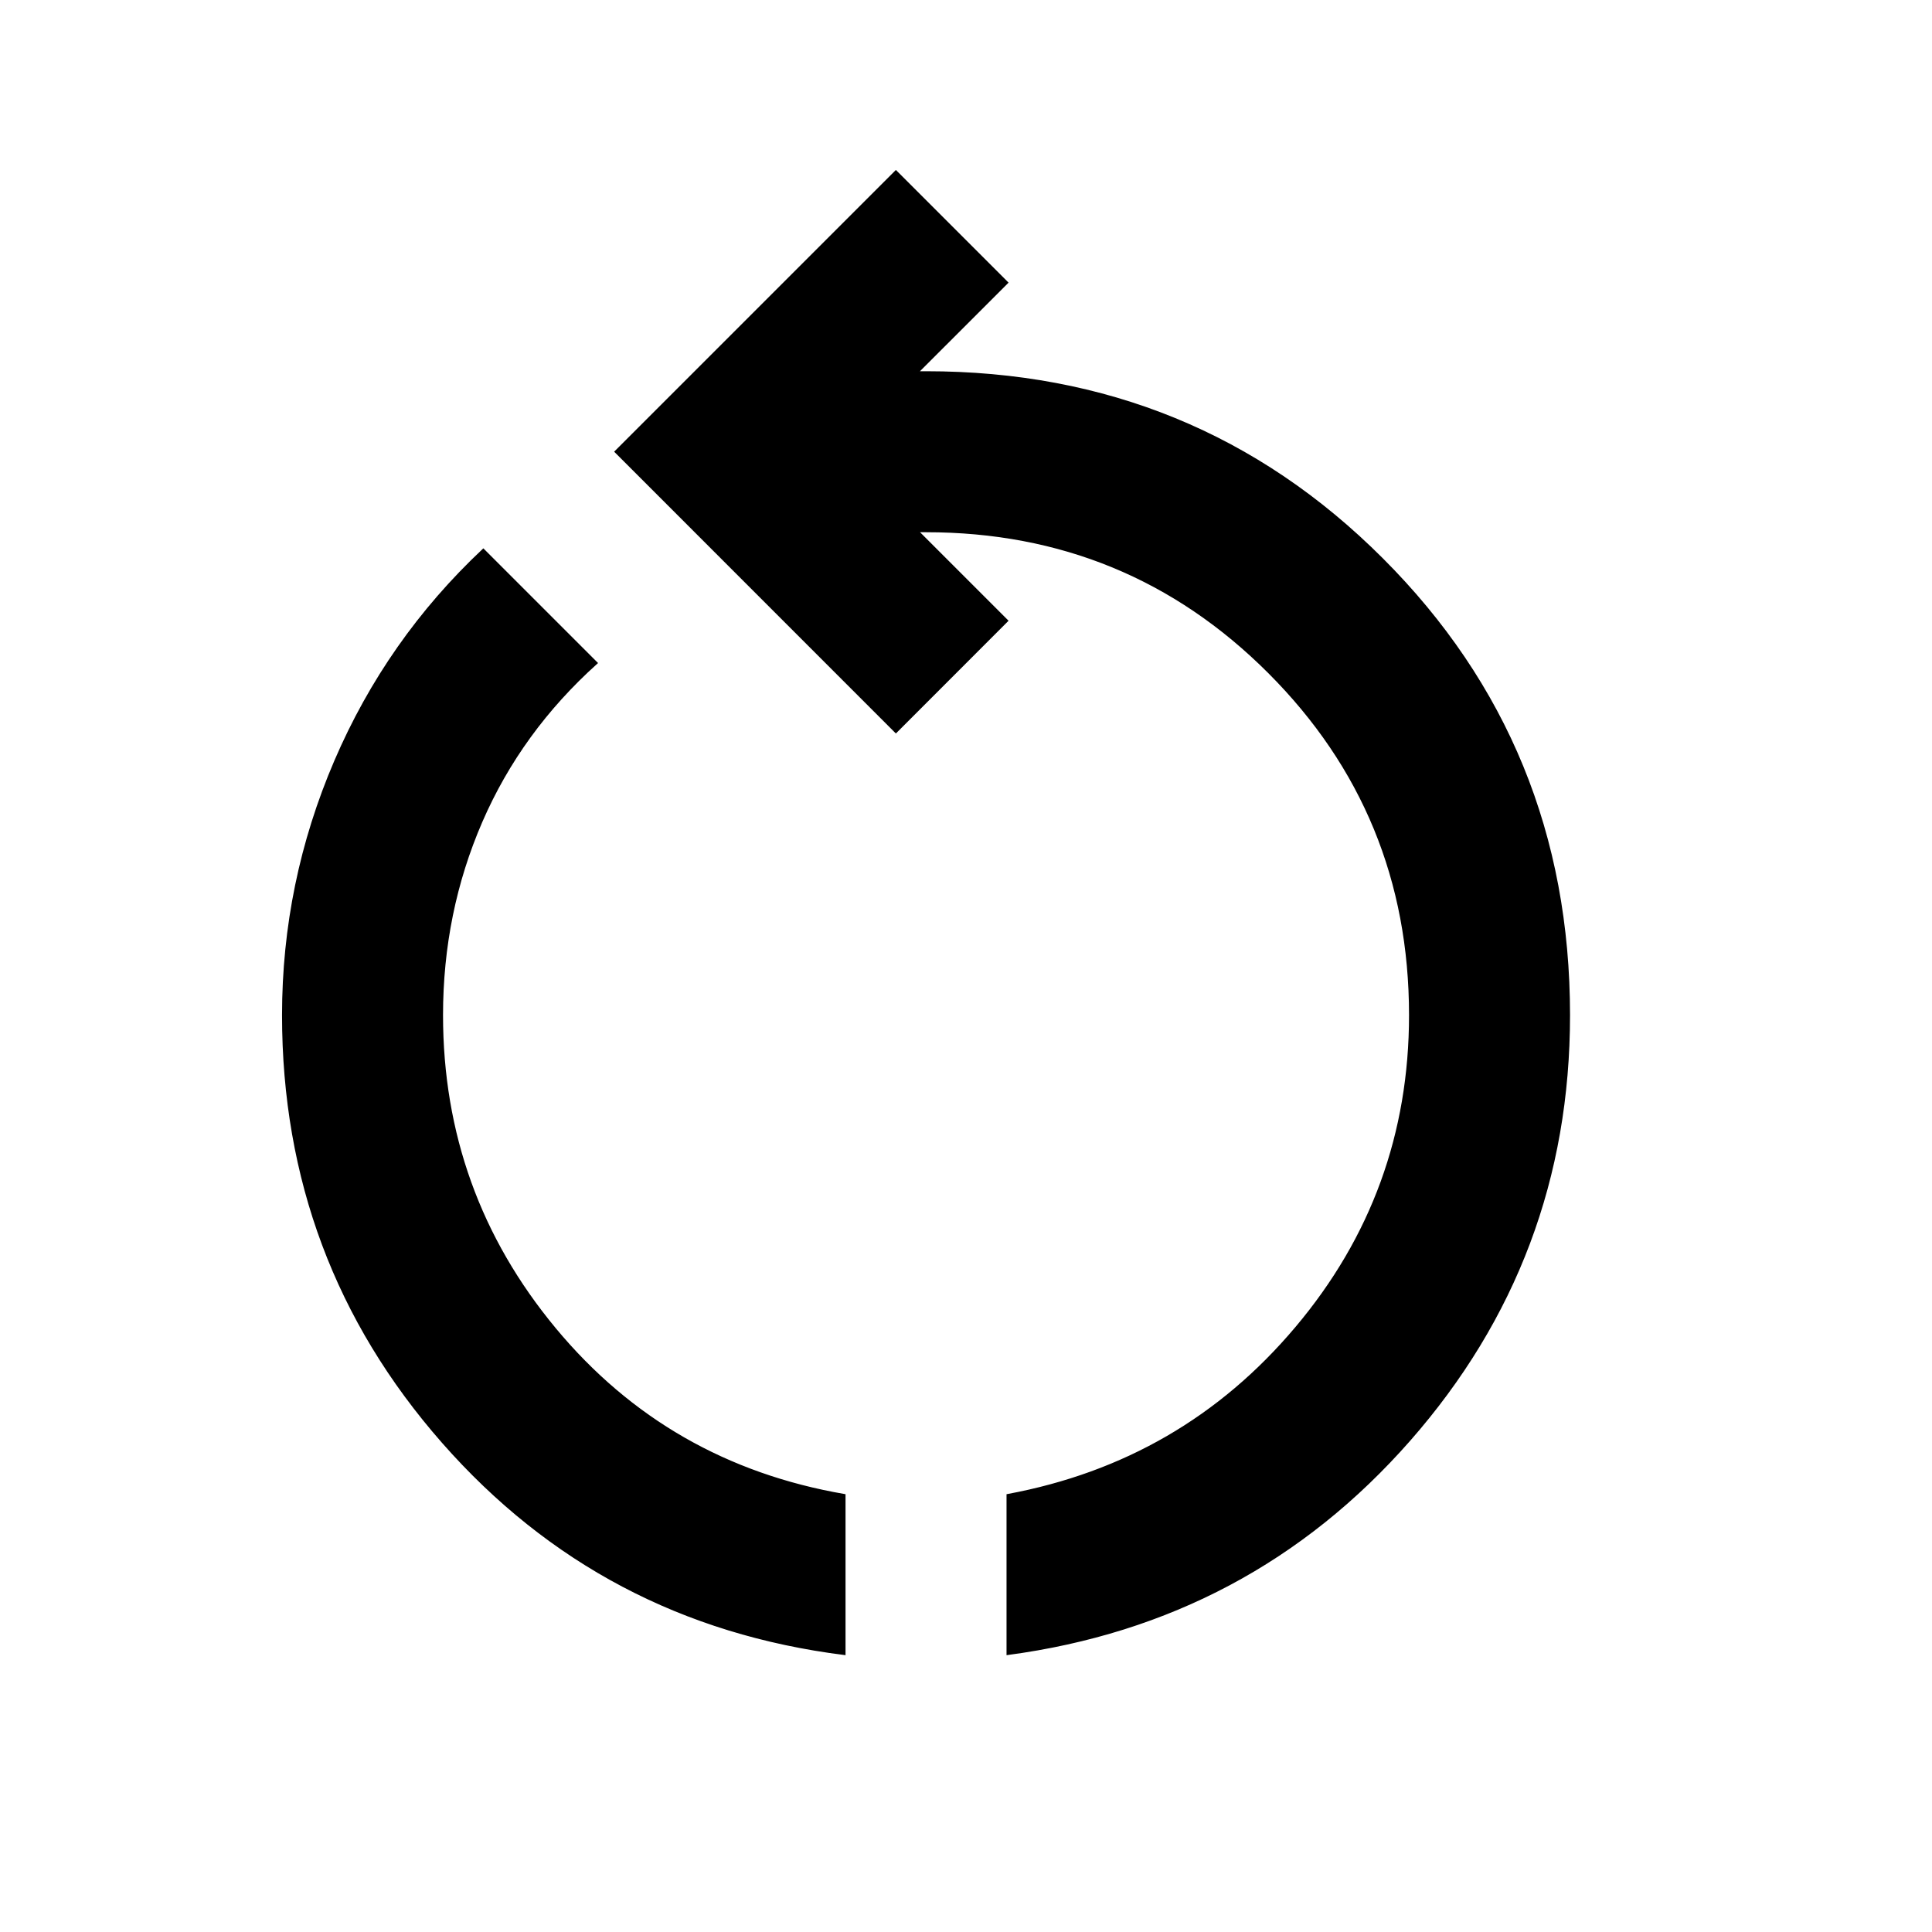
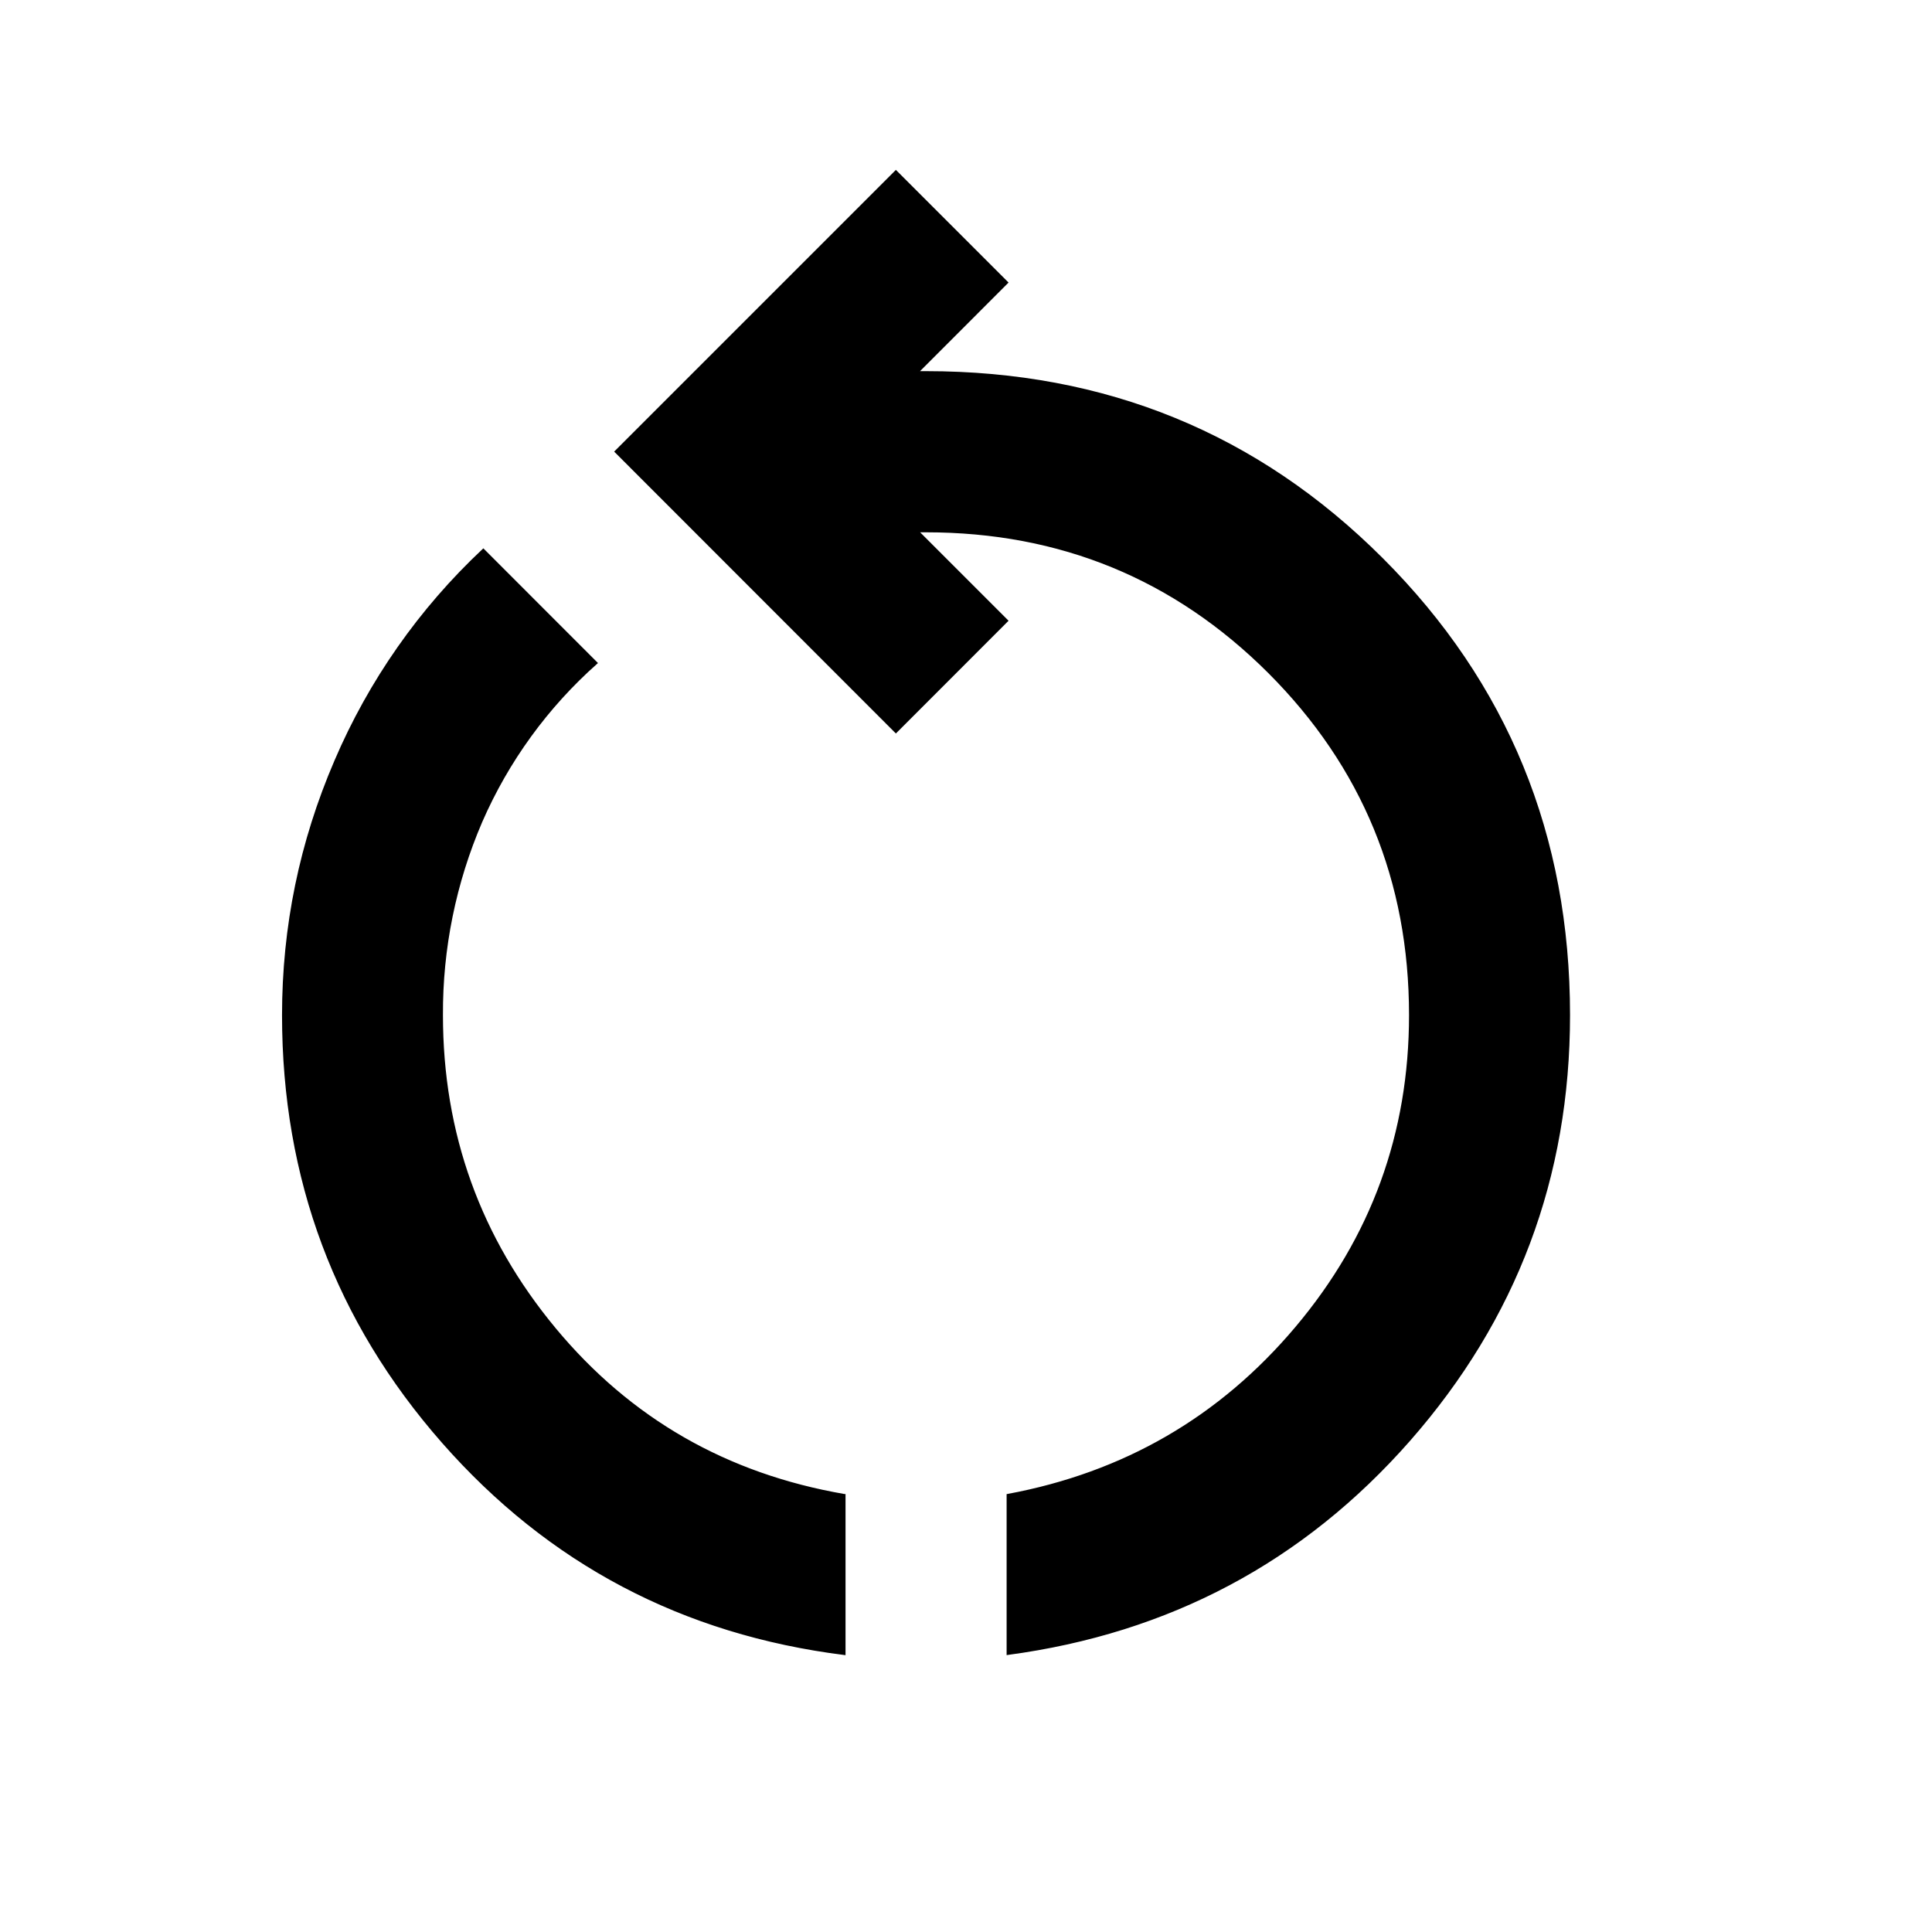
- <svg xmlns="http://www.w3.org/2000/svg" width="24" height="24" viewBox="0 0 24 24" fill="none">
-   <path d="M11.42 6.62L12.511 7.711L11.129 9.094L7.647 5.611L11.129 2.129L12.511 3.511L11.42 4.602L11.399 4.624H11.429H11.504C13.734 4.624 15.623 5.398 17.17 6.945C18.718 8.493 19.491 10.381 19.491 12.611C19.491 14.625 18.83 16.384 17.507 17.891C16.187 19.393 14.524 20.279 12.516 20.547V18.572C13.965 18.303 15.16 17.611 16.101 16.494C17.044 15.376 17.516 14.081 17.516 12.611C17.516 10.941 16.932 9.522 15.763 8.352C14.594 7.183 13.174 6.599 11.504 6.599H11.429H11.399L11.42 6.62ZM10.491 18.572V20.547C8.484 20.295 6.821 19.418 5.501 17.916C4.178 16.41 3.516 14.642 3.516 12.611C3.516 11.513 3.733 10.46 4.165 9.454C4.596 8.451 5.209 7.576 6.004 6.829L7.411 8.236C6.781 8.802 6.304 9.459 5.98 10.206C5.654 10.958 5.491 11.76 5.491 12.611C5.491 14.081 5.959 15.38 6.894 16.507C7.827 17.631 9.027 18.32 10.491 18.572Z" fill="currentColor" stroke="currentColor" stroke-width="0.025" />
+ <svg xmlns="http://www.w3.org/2000/svg" width="24" height="24" fill="none">
+   <path fill="currentColor" stroke="currentColor" stroke-width=".025" d="m11.42 6.62 1.091 1.091-1.382 1.383L7.647 5.61l3.482-3.482 1.382 1.382-1.09 1.091-.022.022h.105q3.345 0 5.666 2.321t2.321 5.666q0 3.02-1.984 5.28-1.98 2.253-4.99 2.656v-1.975q2.172-.403 3.584-2.078 1.415-1.678 1.415-3.883 0-2.505-1.753-4.259Q14.008 6.6 11.503 6.6H11.4zm-.929 11.952v1.975q-3.01-.378-4.99-2.631-1.985-2.259-1.985-5.305 0-1.647.65-3.157a7.8 7.8 0 0 1 1.838-2.625L7.41 8.236a5.65 5.65 0 0 0-1.431 1.97 6 6 0 0 0-.489 2.405q0 2.205 1.403 3.896 1.4 1.686 3.597 2.065Z" />
</svg>
